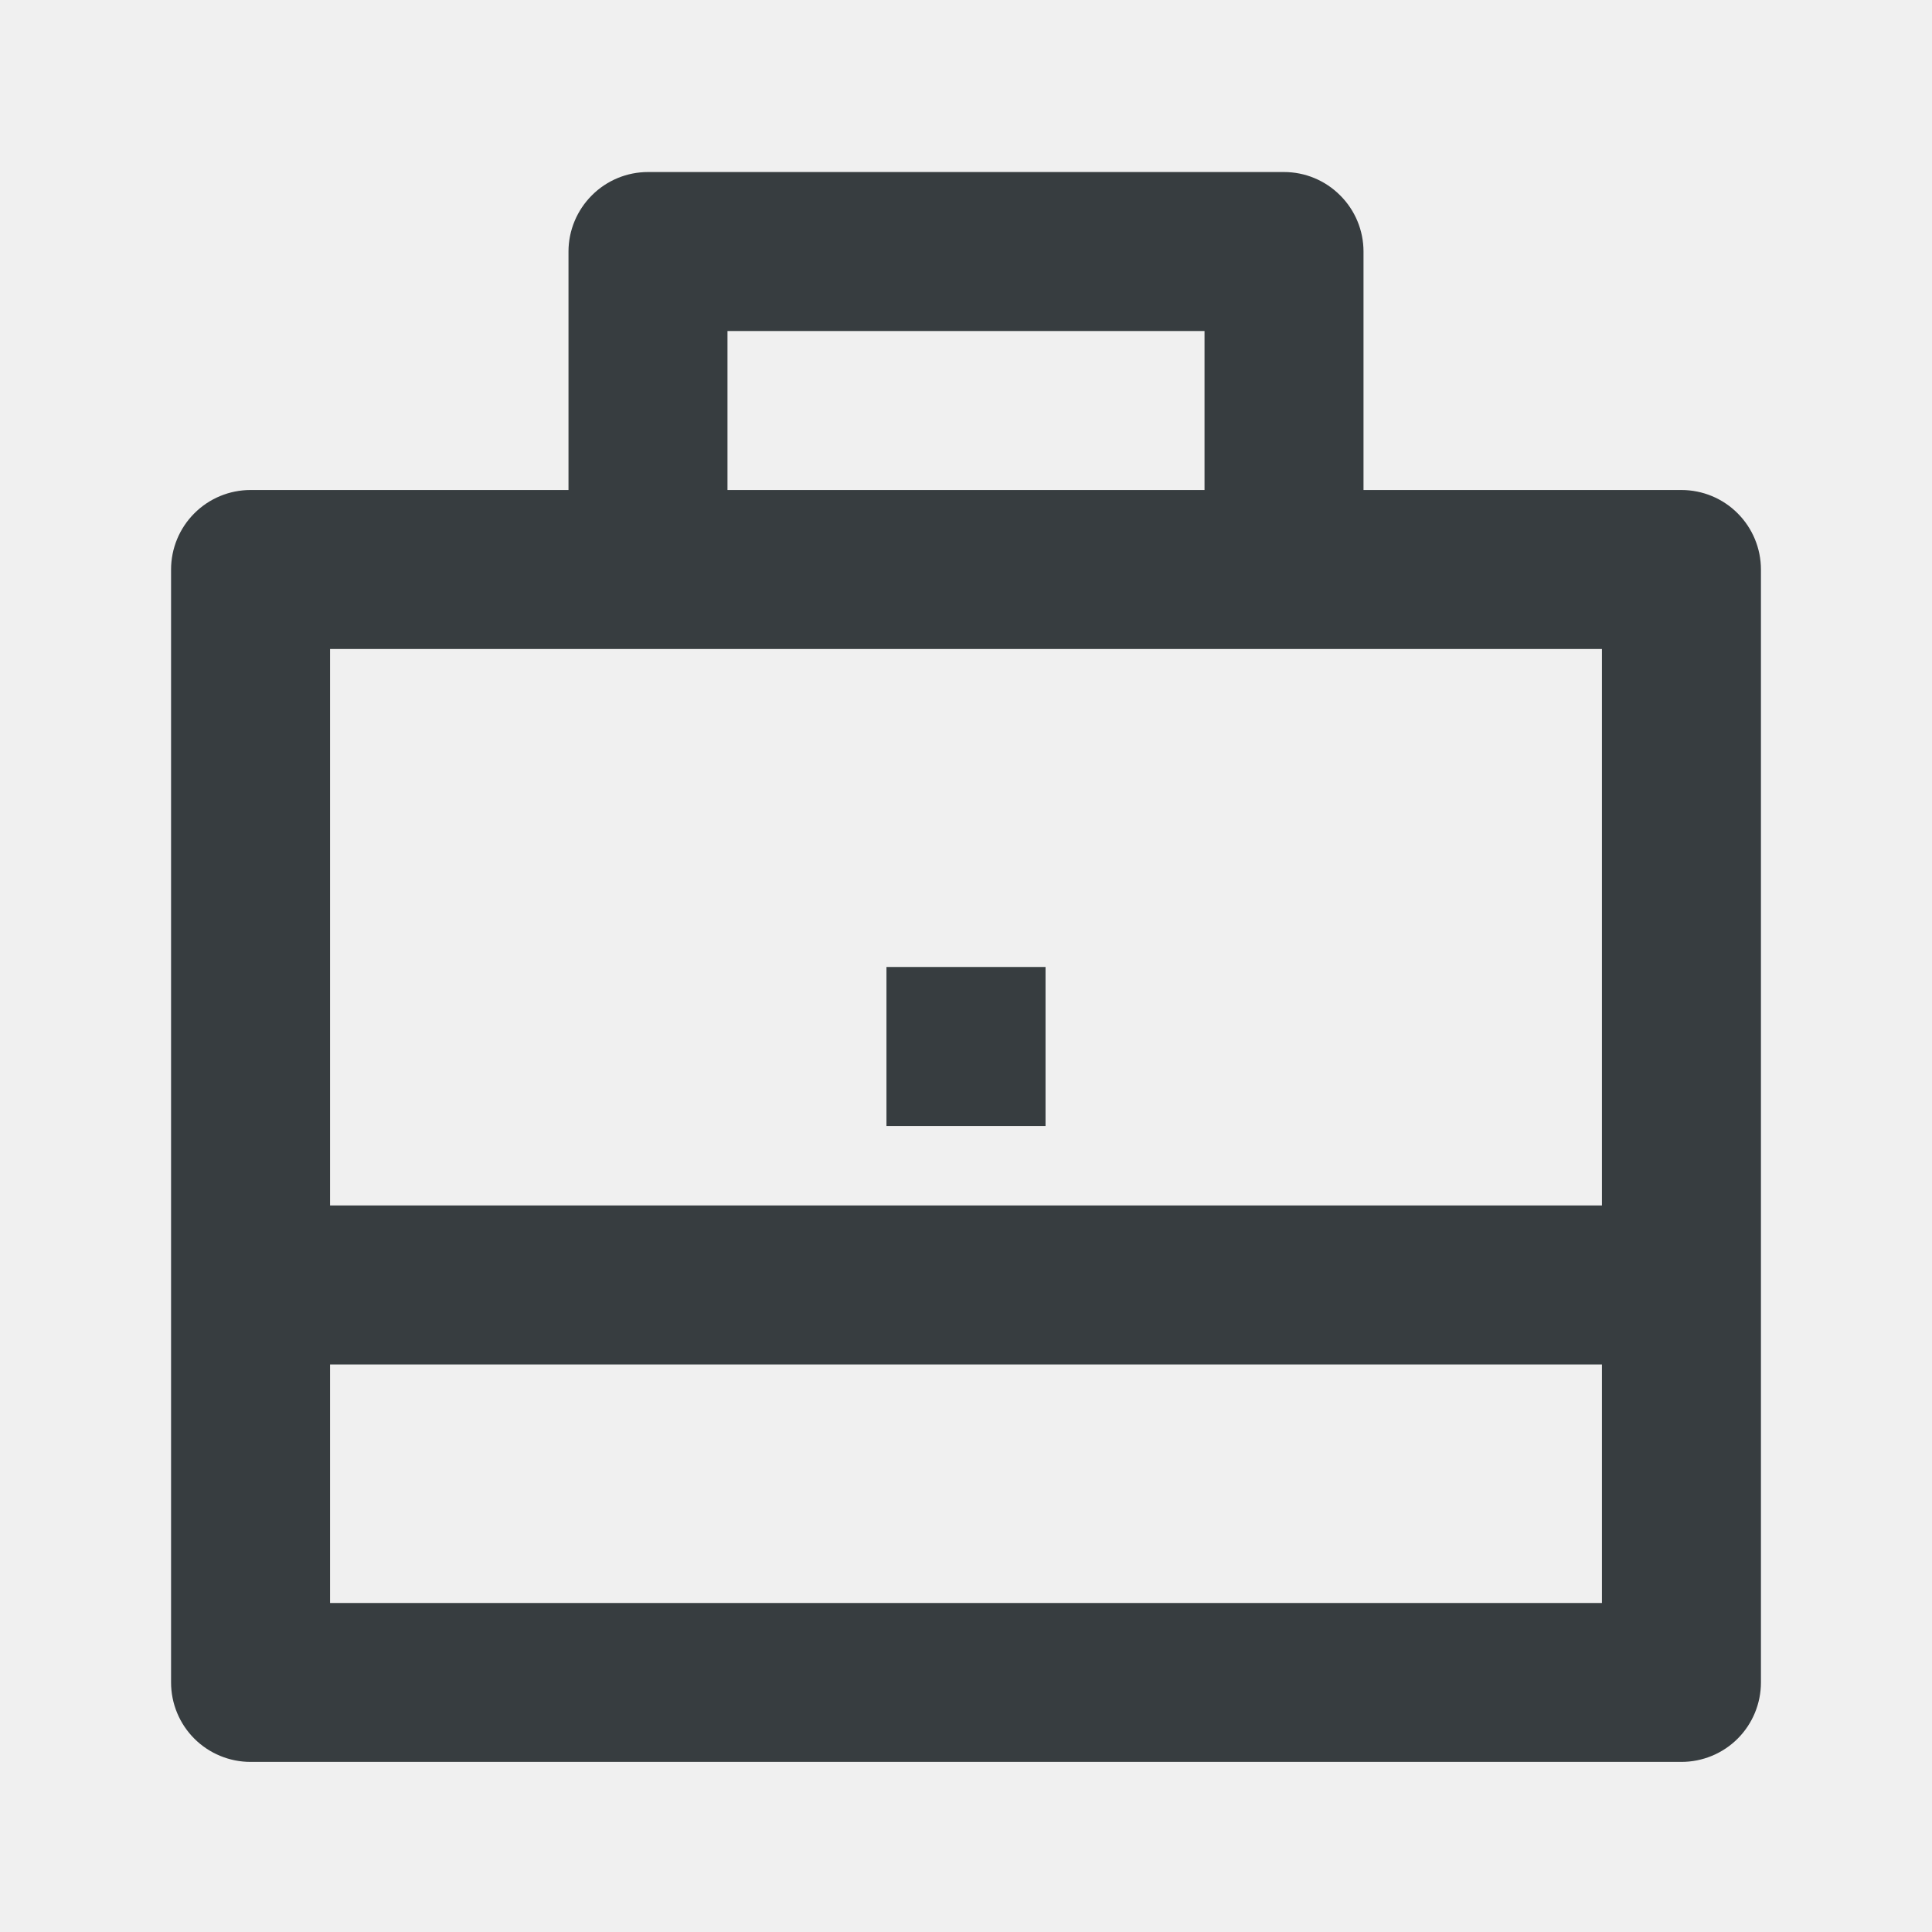
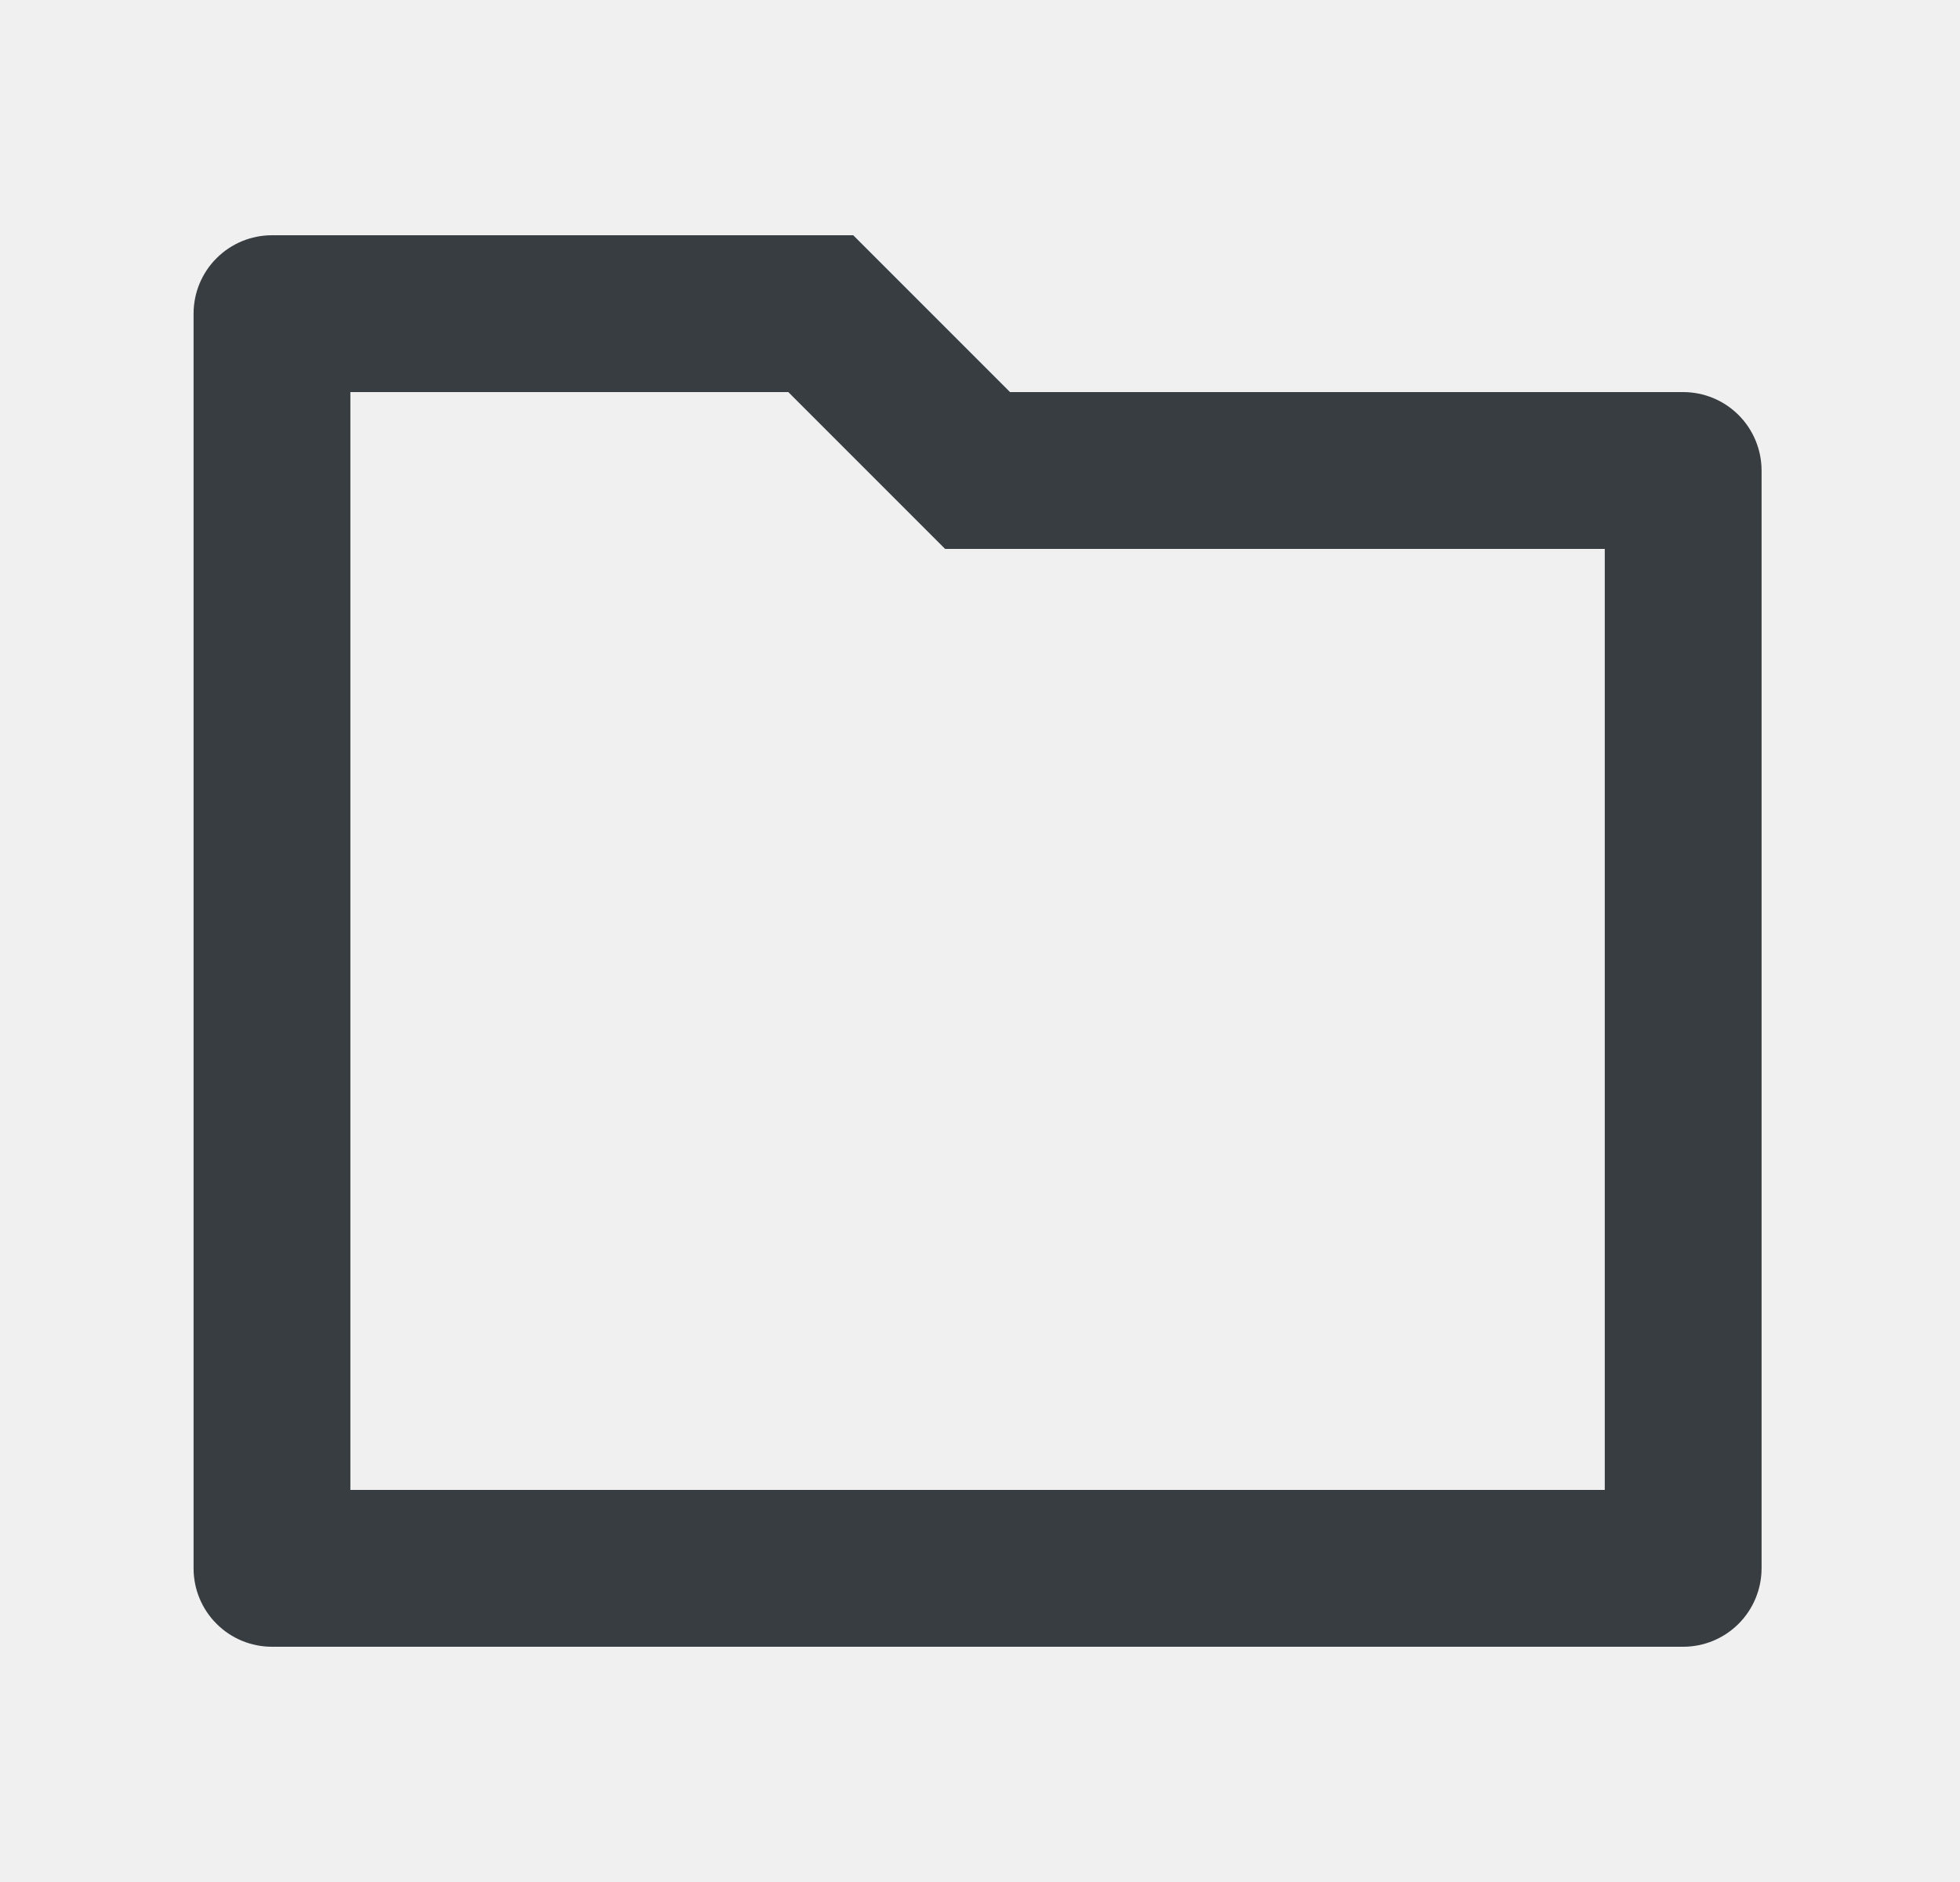
- <svg xmlns="http://www.w3.org/2000/svg" width="24" height="24" viewBox="0 0 24 24" fill="none">
-   <g clip-path="url(#clip0_903_21401)">
-     <path d="M7.062 6.087V3.125C7.062 2.863 7.167 2.612 7.352 2.427C7.537 2.241 7.788 2.137 8.05 2.137H15.95C16.212 2.137 16.463 2.241 16.648 2.427C16.834 2.612 16.938 2.863 16.938 3.125V6.087H20.887C21.149 6.087 21.401 6.191 21.586 6.377C21.771 6.562 21.875 6.813 21.875 7.075V20.9C21.875 21.162 21.771 21.413 21.586 21.598C21.401 21.783 21.149 21.887 20.887 21.887H3.112C2.851 21.887 2.599 21.783 2.414 21.598C2.229 21.413 2.125 21.162 2.125 20.9V7.075C2.125 6.813 2.229 6.562 2.414 6.377C2.599 6.191 2.851 6.087 3.112 6.087H7.062ZM4.1 16.95V19.913H19.9V16.95H4.1ZM4.1 14.975H19.9V8.062H4.1V14.975ZM9.037 4.112V6.087H14.963V4.112H9.037ZM11.012 12.012H12.988V13.988H11.012V12.012Z" fill="#373D40" />
+ <svg xmlns="http://www.w3.org/2000/svg" width="25" height="24" viewBox="0 0 25 24" fill="none">
+   <g clip-path="url(#clip0_1543_17017)">
+     <path d="M4.469 5V19H20.469V7H12.055L10.055 5H4.469ZM12.883 5H21.469C21.734 5 21.988 5.105 22.176 5.293C22.363 5.48 22.469 5.735 22.469 6V20C22.469 20.265 22.363 20.52 22.176 20.707C21.988 20.895 21.734 21 21.469 21H3.469C3.204 21 2.949 20.895 2.762 20.707C2.574 20.52 2.469 20.265 2.469 20V4C2.469 3.735 2.574 3.48 2.762 3.293C2.949 3.105 3.204 3 3.469 3H10.883L12.883 5Z" fill="#373D40" />
  </g>
  <defs>
-     <clipPath id="clip0_903_21401">
-       <rect width="24" height="24" fill="white" />
+     <clipPath id="clip0_1543_17017">
+       <rect width="24" height="24" fill="white" transform="translate(0.46875)" />
    </clipPath>
  </defs>
</svg>
